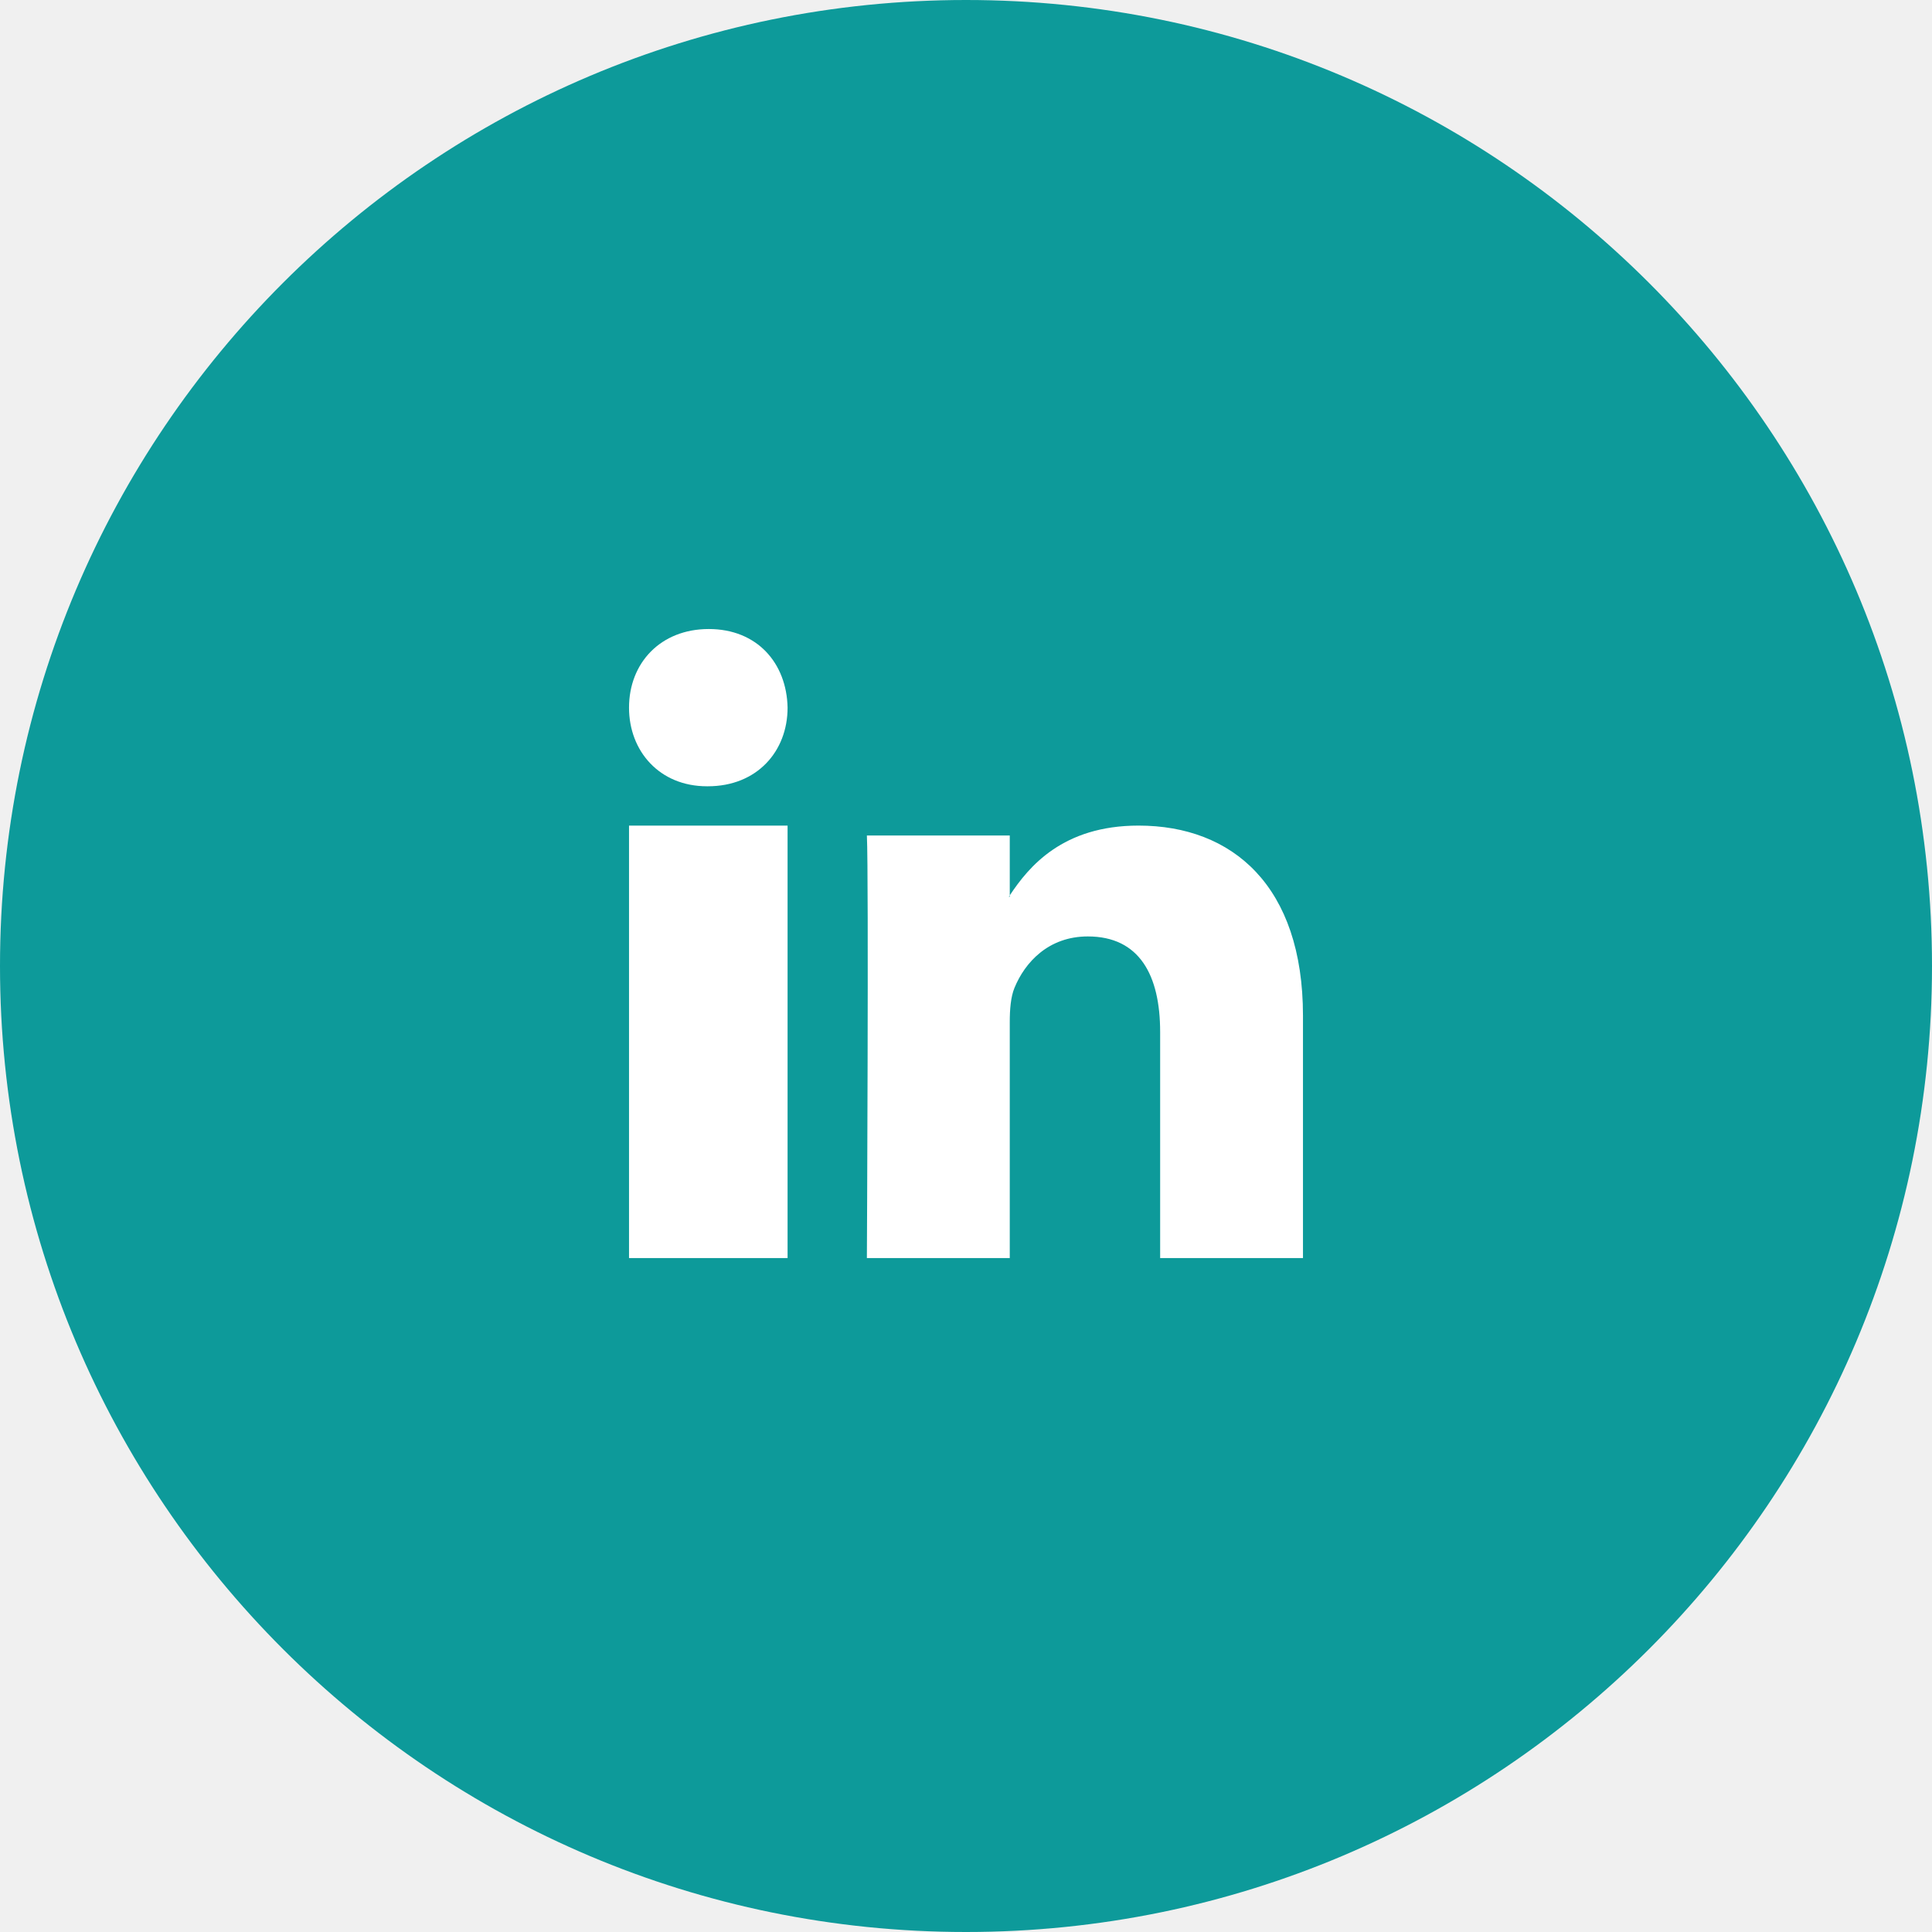
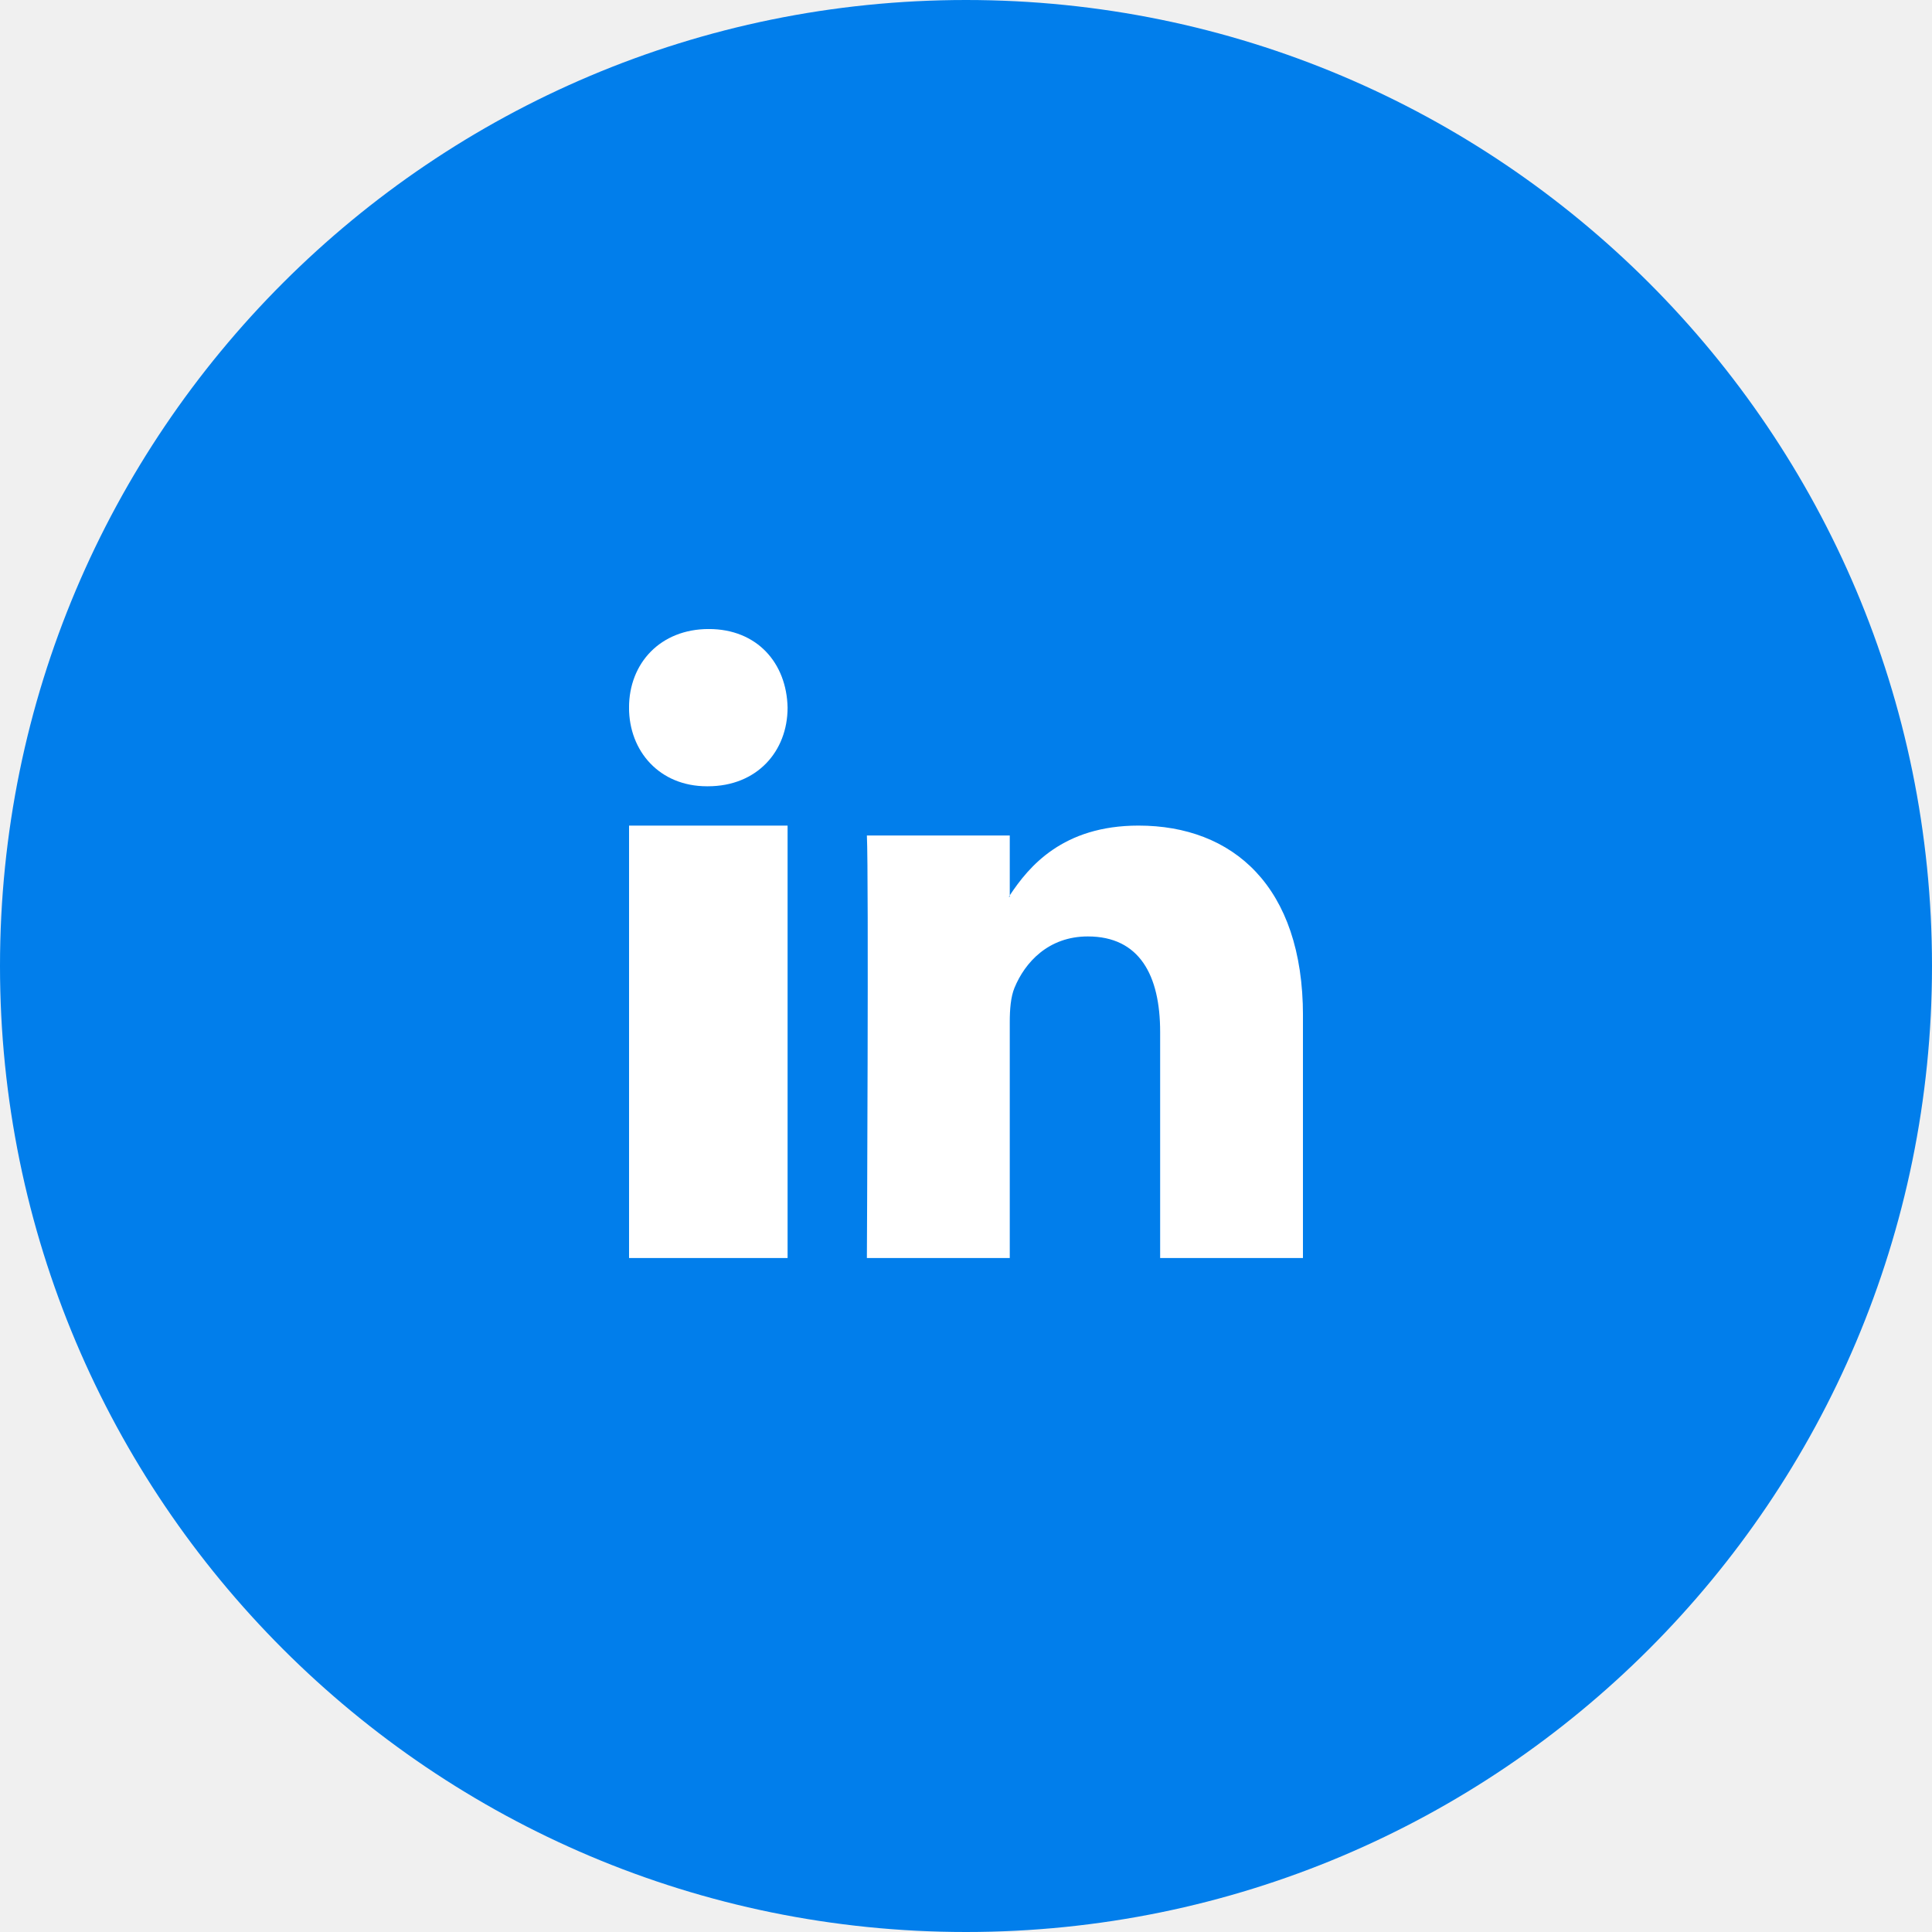
<svg xmlns="http://www.w3.org/2000/svg" width="43" height="43" viewBox="0 0 43 43" fill="none">
-   <g clip-path="url(#clip0_487_48)">
-     <circle cx="21.5" cy="21.5" r="21.5" fill="#0D9A9A" style="fill:#0D9A9A;fill:color(display-p3 0.051 0.604 0.604);fill-opacity:1;" />
-     <g clip-path="url(#clip1_487_48)">
-       <path fill-rule="evenodd" clip-rule="evenodd" d="M29 22.607V28H25.821V22.969C25.821 21.705 25.361 20.842 24.211 20.842C23.332 20.842 22.81 21.423 22.579 21.986C22.496 22.187 22.474 22.466 22.474 22.748V28H19.294C19.294 28 19.337 19.478 19.294 18.596H22.474V19.928C22.468 19.939 22.459 19.949 22.453 19.959H22.474V19.928C22.897 19.289 23.651 18.375 25.34 18.375C27.432 18.375 29 19.719 29 22.607ZM15.775 14C14.702 14 14 14.756 14 15.75C14 16.722 14.682 17.5 15.734 17.5H15.755C16.849 17.5 17.529 16.722 17.529 15.75C17.509 14.756 16.849 14 15.775 14ZM14 28H17.529V18.375H14V28Z" fill="white" style="fill:white;fill-opacity:1;" />
+   <g clip-path="url(#clip0_1_3)">
+     <mask id="mask0_1_3" style="mask-type:luminance" maskUnits="userSpaceOnUse" x="0" y="0" width="43" height="43">
+       <path d="M43 0H0V43H43V0Z" fill="white" />
+     </mask>
+     <g mask="url(#mask0_1_3)">
+       <path d="M21.5 43C33.374 43 43 33.374 43 21.5C43 9.626 33.374 0 21.5 0C9.626 0 0 9.626 0 21.5C0 33.374 9.626 43 21.5 43Z" fill="#017EEB" />
+       <mask id="mask1_1_3" style="mask-type:luminance" maskUnits="userSpaceOnUse" x="14" y="14" width="15" height="14">
+         <path d="M29 14H14V28H29V14Z" fill="white" />
+       </mask>
+       <g mask="url(#mask1_1_3)">
+         <path fill-rule="evenodd" clip-rule="evenodd" d="M29 22.607V28H25.821V22.969C25.821 21.705 25.361 20.842 24.211 20.842C23.332 20.842 22.81 21.423 22.579 21.986C22.496 22.187 22.474 22.466 22.474 22.748V28H19.294C19.294 28 19.337 19.478 19.294 18.596H22.474V19.928C22.468 19.939 22.459 19.949 22.453 19.959H22.474V19.928C22.897 19.289 23.651 18.375 25.34 18.375C27.432 18.375 29 19.719 29 22.607ZM15.775 14C14.702 14 14 14.756 14 15.75C14 16.722 14.682 17.5 15.734 17.5H15.755C16.849 17.5 17.529 16.722 17.529 15.75C17.509 14.756 16.849 14 15.775 14ZM14 28H17.529V18.375H14V28Z" fill="white" />
+       </g>
    </g>
  </g>
  <defs>
-     <clipPath id="clip0_487_48">
-       <rect width="43" height="43" fill="white" style="fill:white;fill-opacity:1;" />
-     </clipPath>
-     <clipPath id="clip1_487_48">
-       <rect width="15" height="14" fill="white" style="fill:white;fill-opacity:1;" transform="translate(14 14)" />
+     <clipPath id="clip0_1_3">
+       <rect width="43" height="43" fill="white" />
    </clipPath>
  </defs>
</svg>
